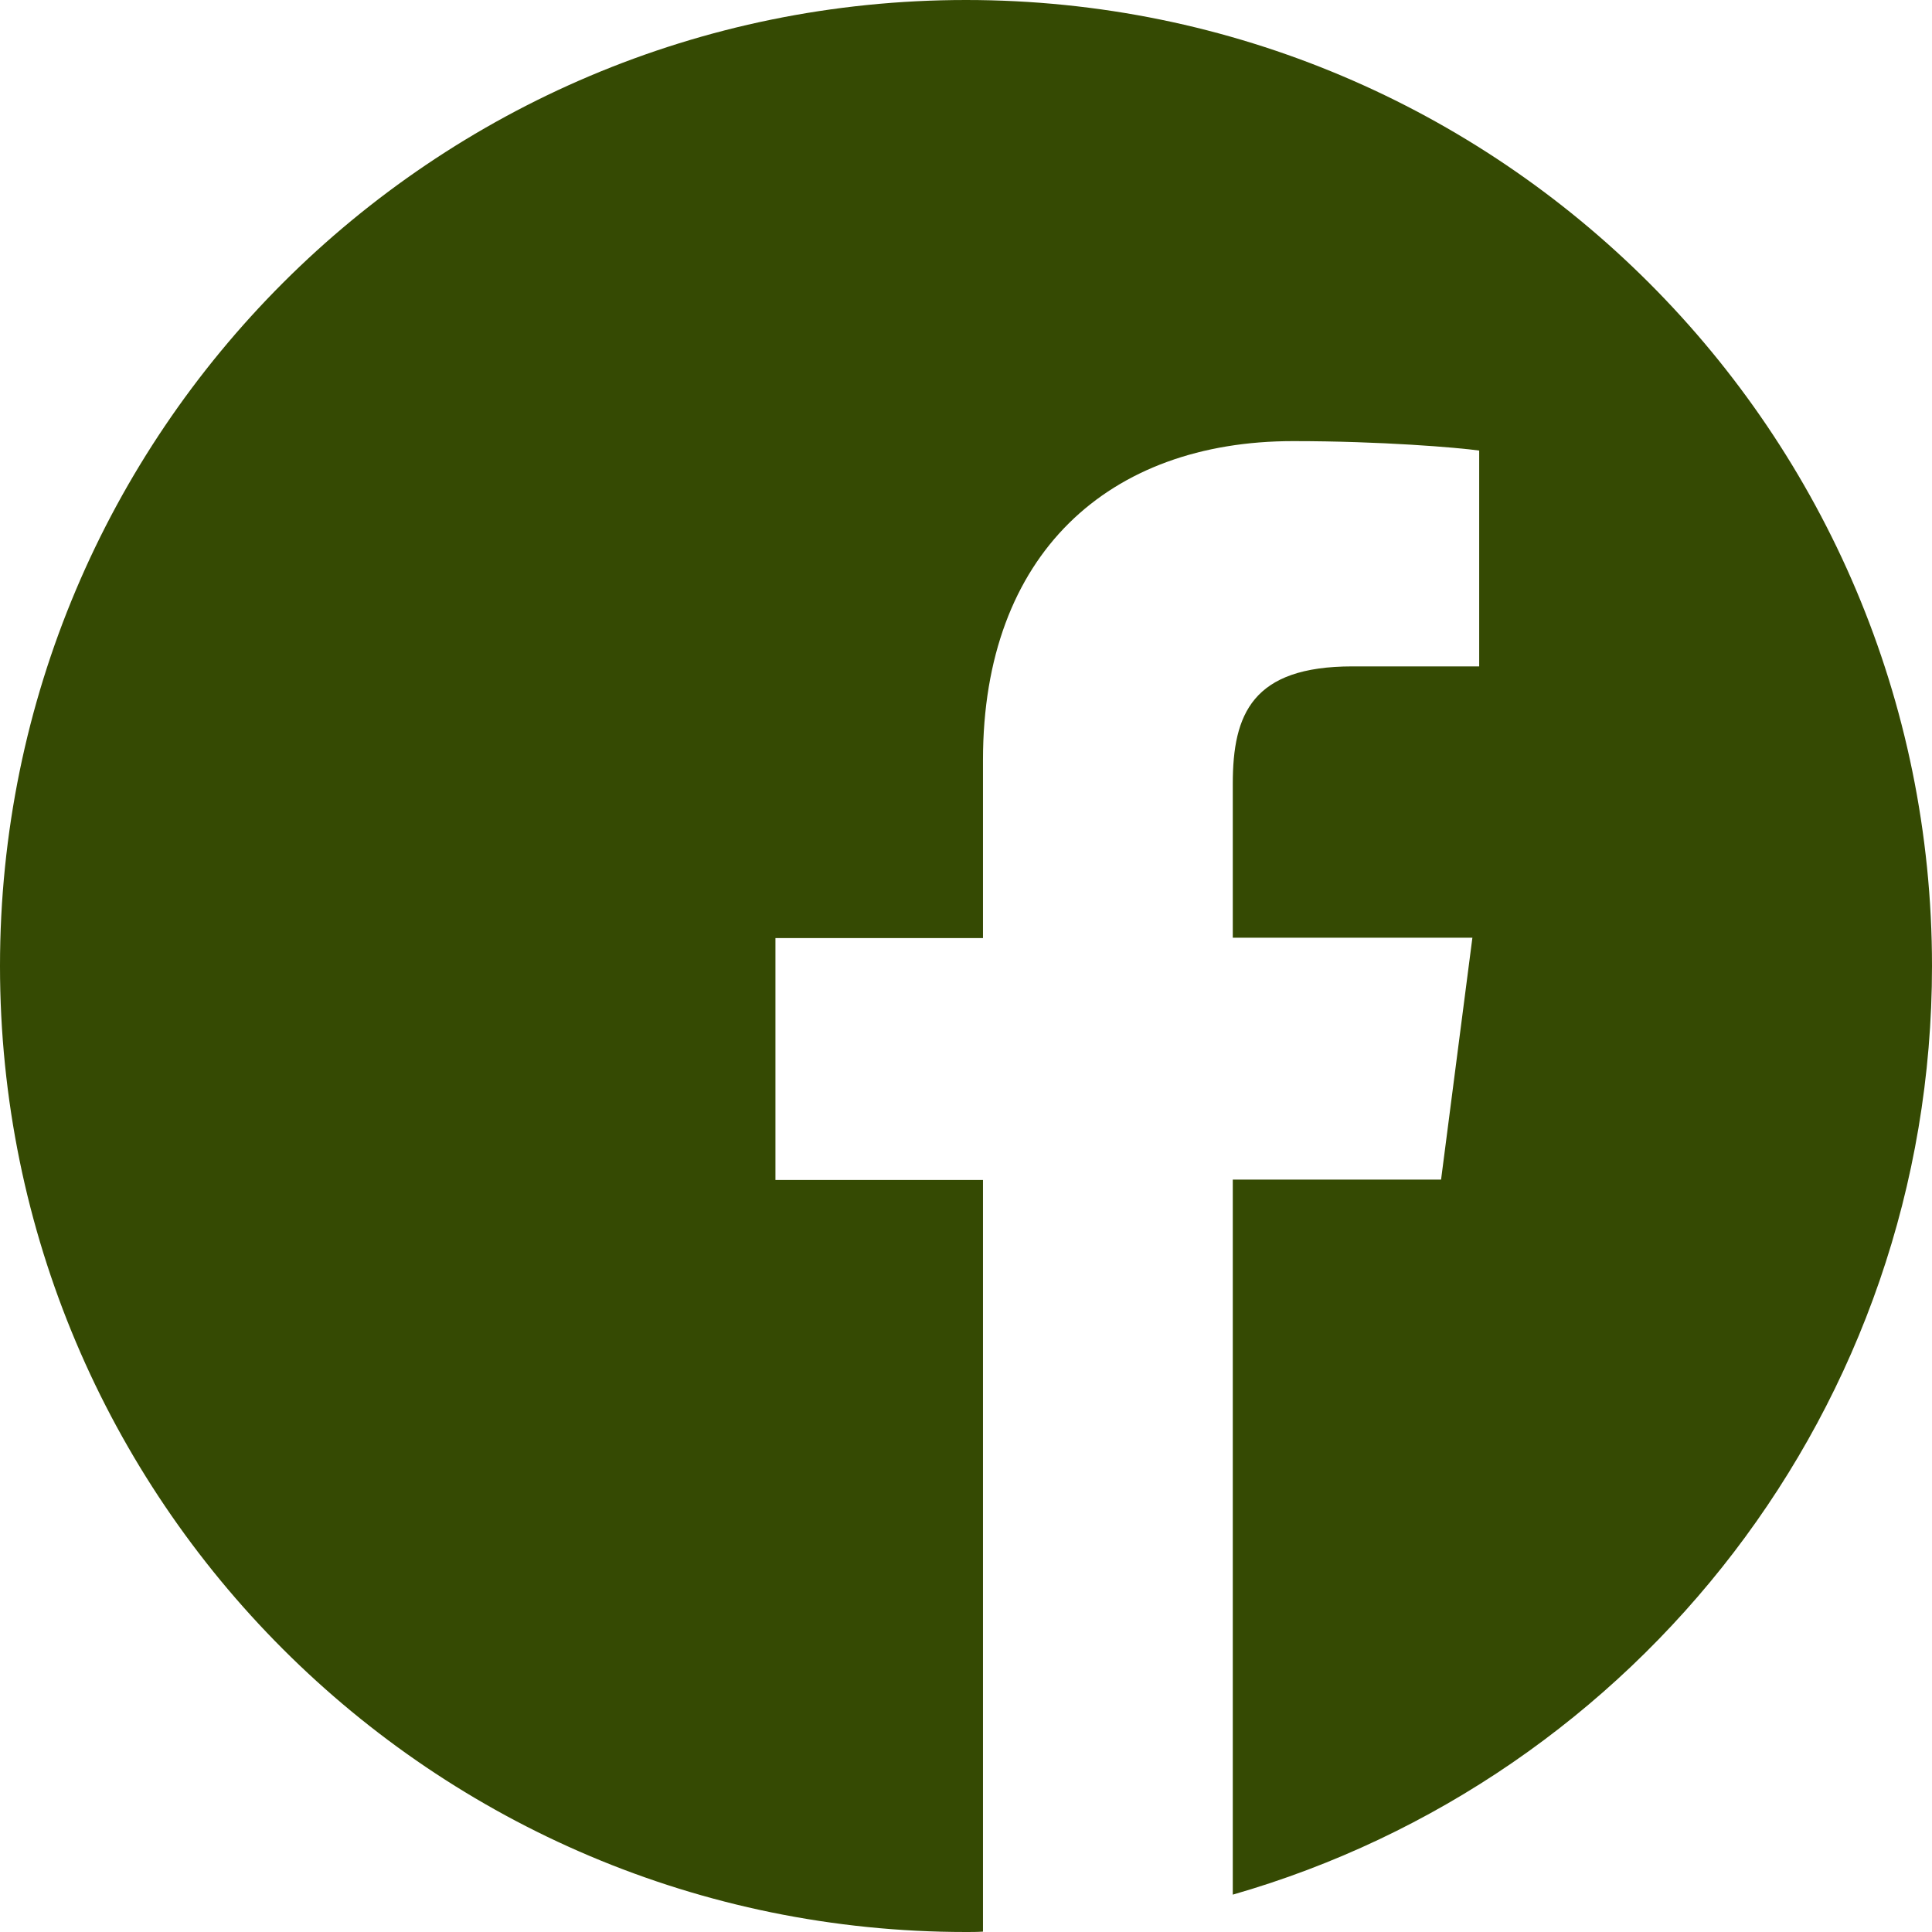
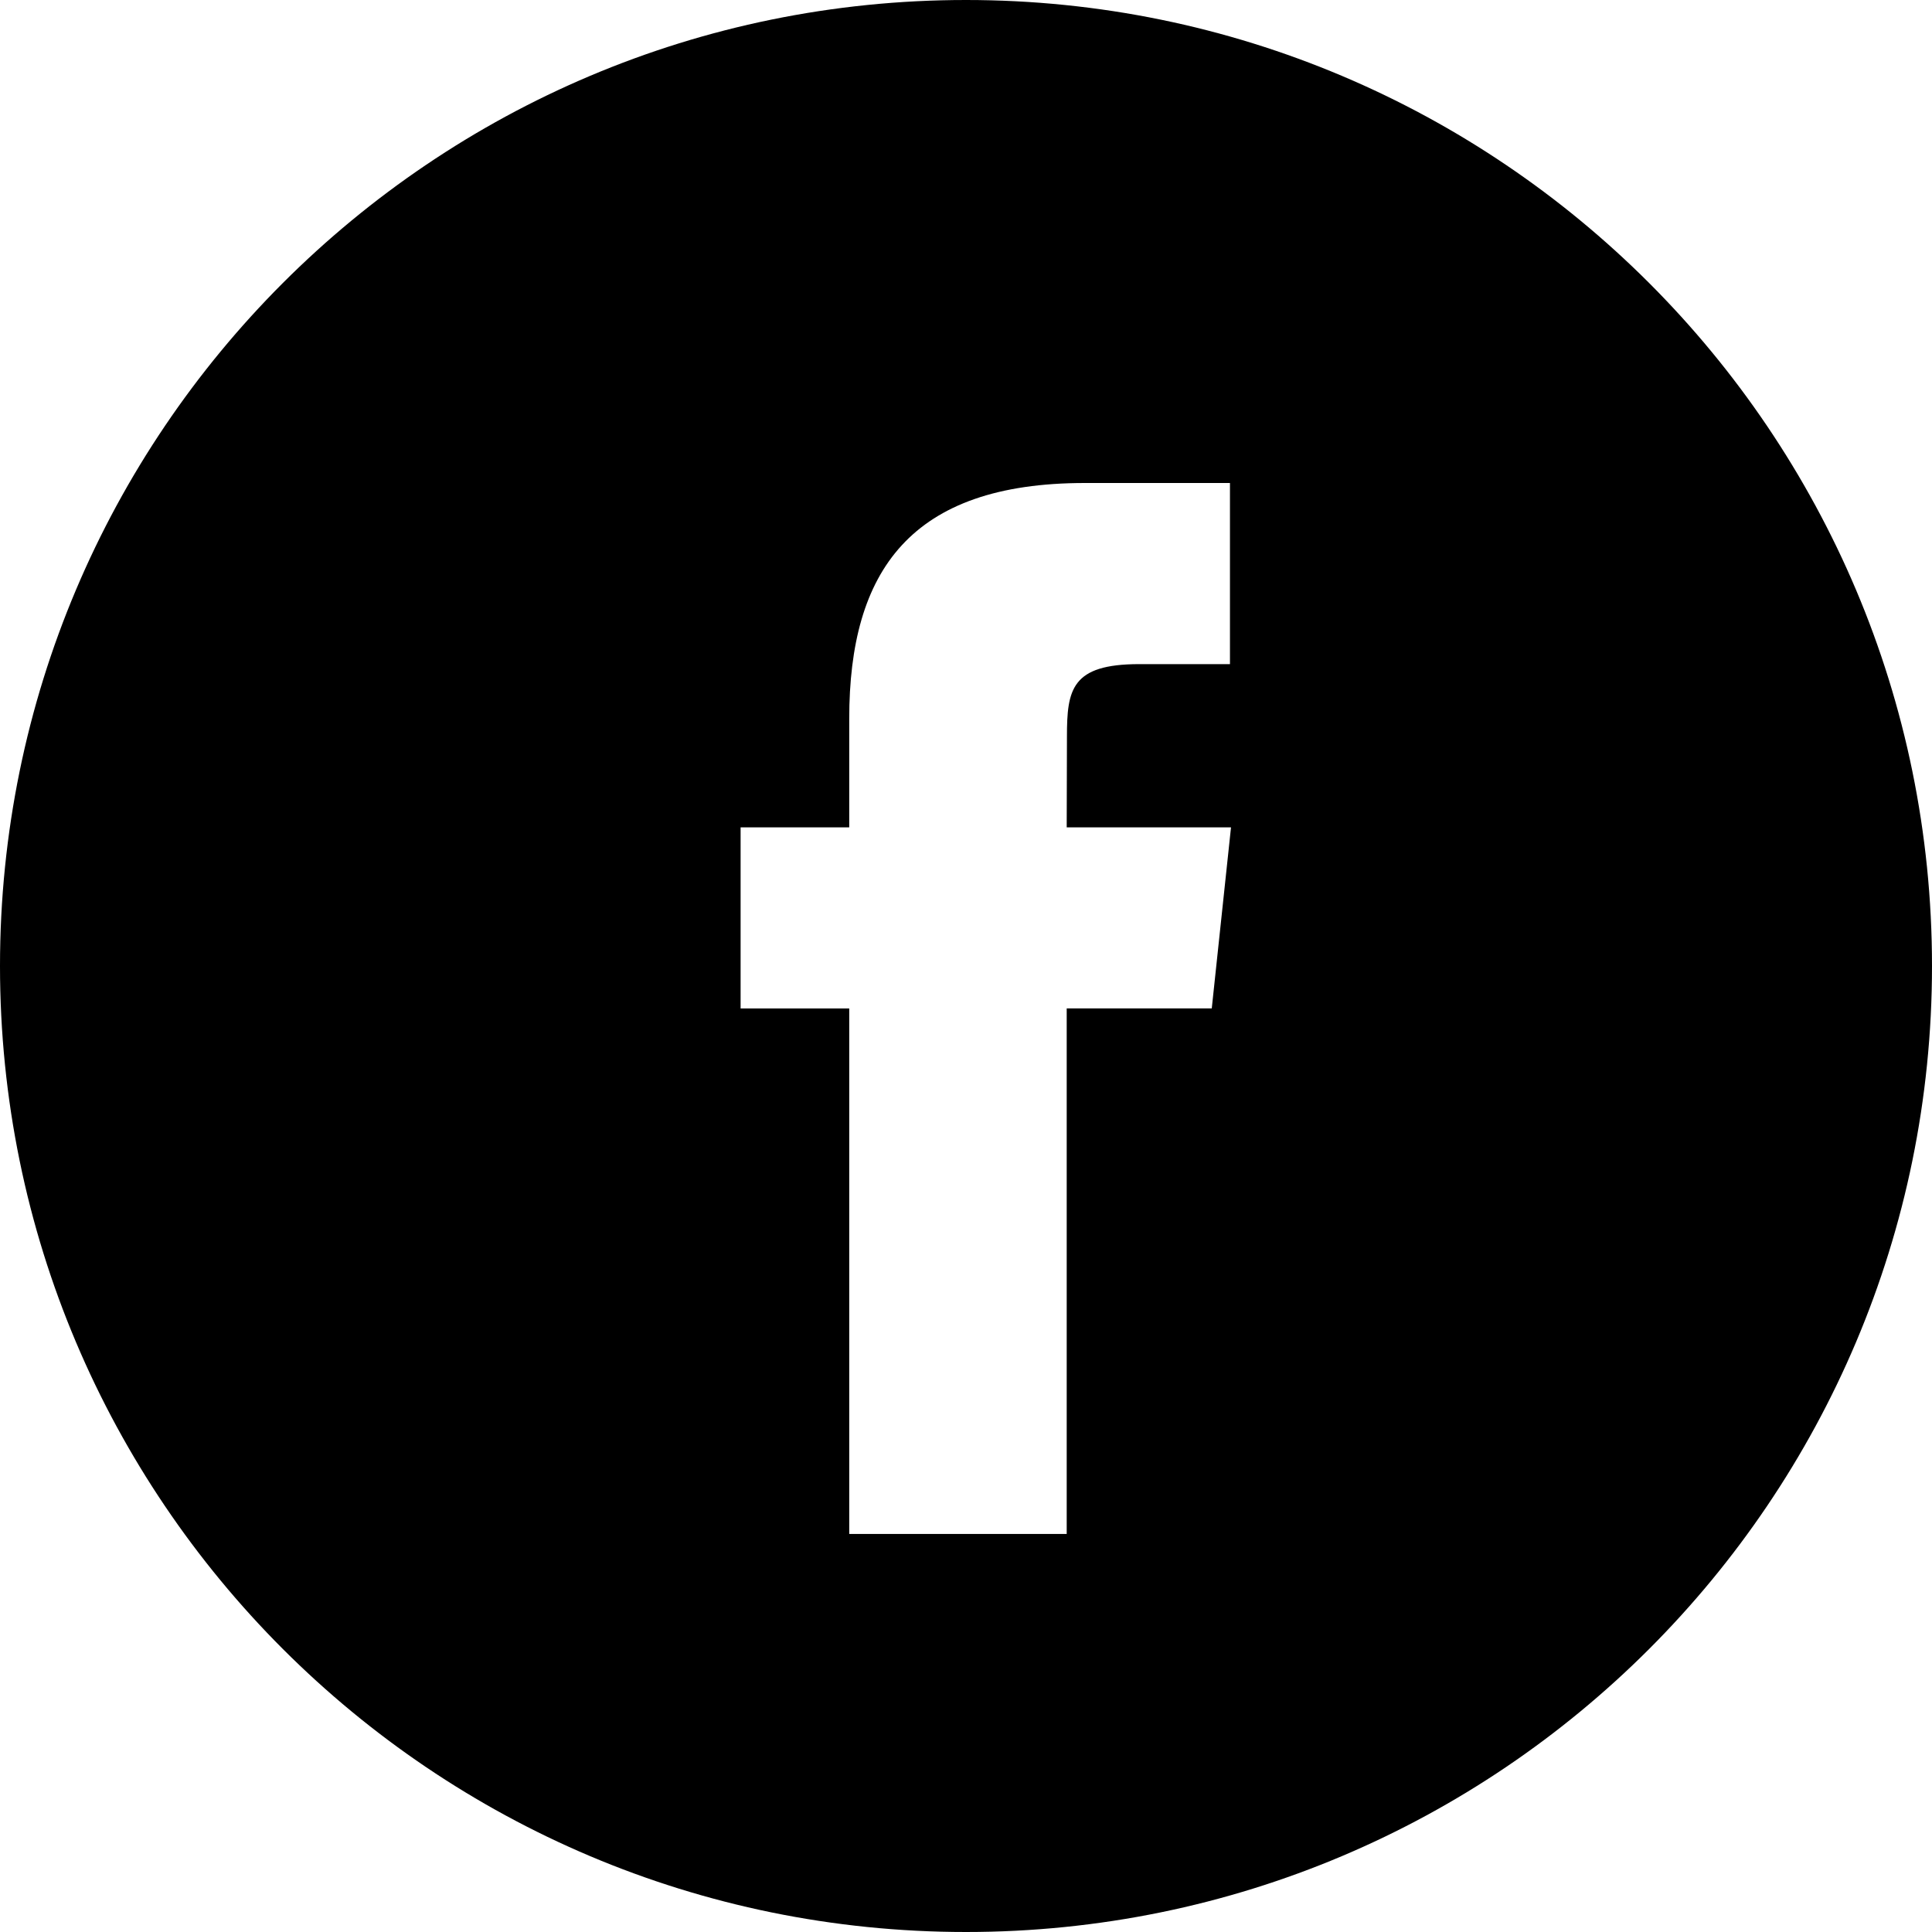
- <svg xmlns="http://www.w3.org/2000/svg" id="Capa_1" enable-background="new 0 0 512 512" fill="#354a03" height="512" viewBox="0 0 512 512" width="512">
-   <path d="m512 256c0-141.4-114.6-256-256-256s-256 114.6-256 256 114.6 256 256 256c1.5 0 3 0 4.5-.1v-199.2h-55v-64.1h55v-47.2c0-54.7 33.4-84.5 82.2-84.5 23.4 0 43.5 1.7 49.3 2.5v57.2h-33.6c-26.5 0-31.7 12.6-31.7 31.1v40.8h63.5l-8.3 64.1h-55.2v189.5c107-30.7 185.3-129.2 185.3-246.1z" />
+ <svg xmlns="http://www.w3.org/2000/svg" width="48" height="48" viewBox="0 0 48 48" fill="none">
+   <path fill-rule="evenodd" clip-rule="evenodd" d="M24 0C10.745 0 0 10.745 0 24C0 37.255 10.745 48 24 48C37.255 48 48 37.255 48 24C48 10.745 37.255 0 24 0ZM26.502 25.054V38.111H21.099V25.055H18.4V20.555H21.099V17.854C21.099 14.183 22.623 12 26.953 12H30.558V16.5H28.305C26.619 16.5 26.508 17.129 26.508 18.302L26.502 20.555H30.584L30.106 25.054H26.502Z" fill="black" />
</svg>
